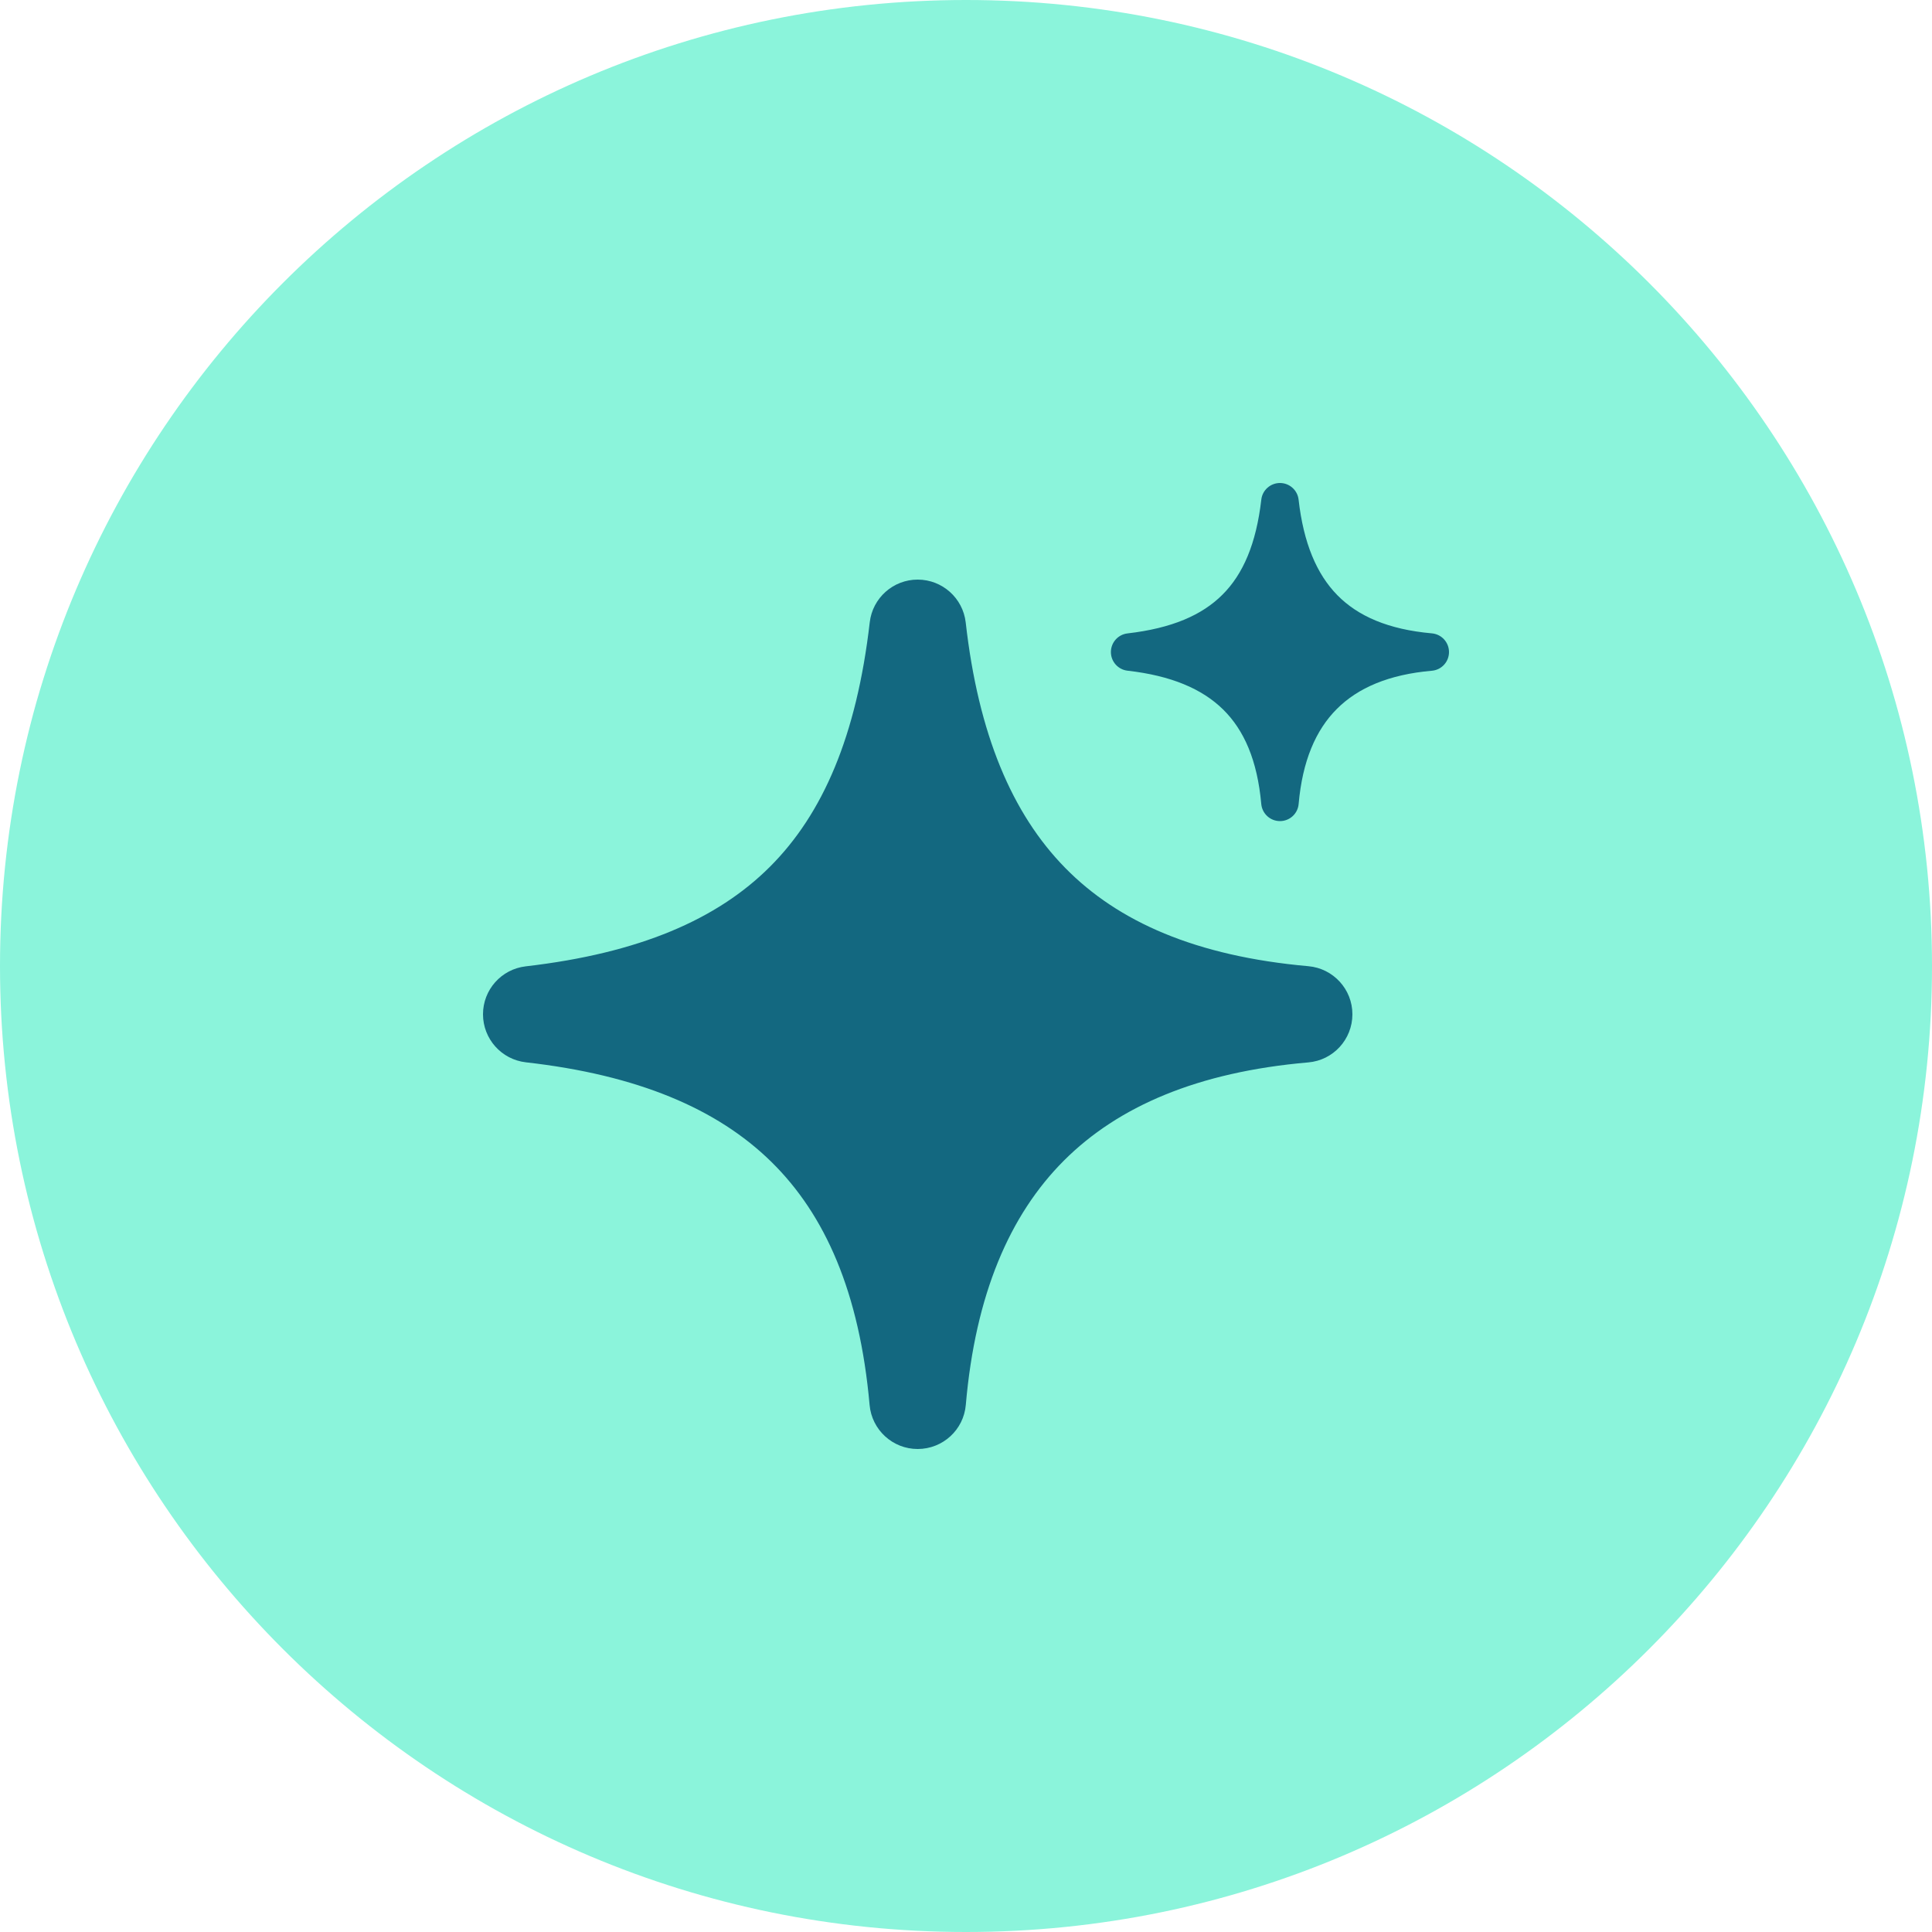
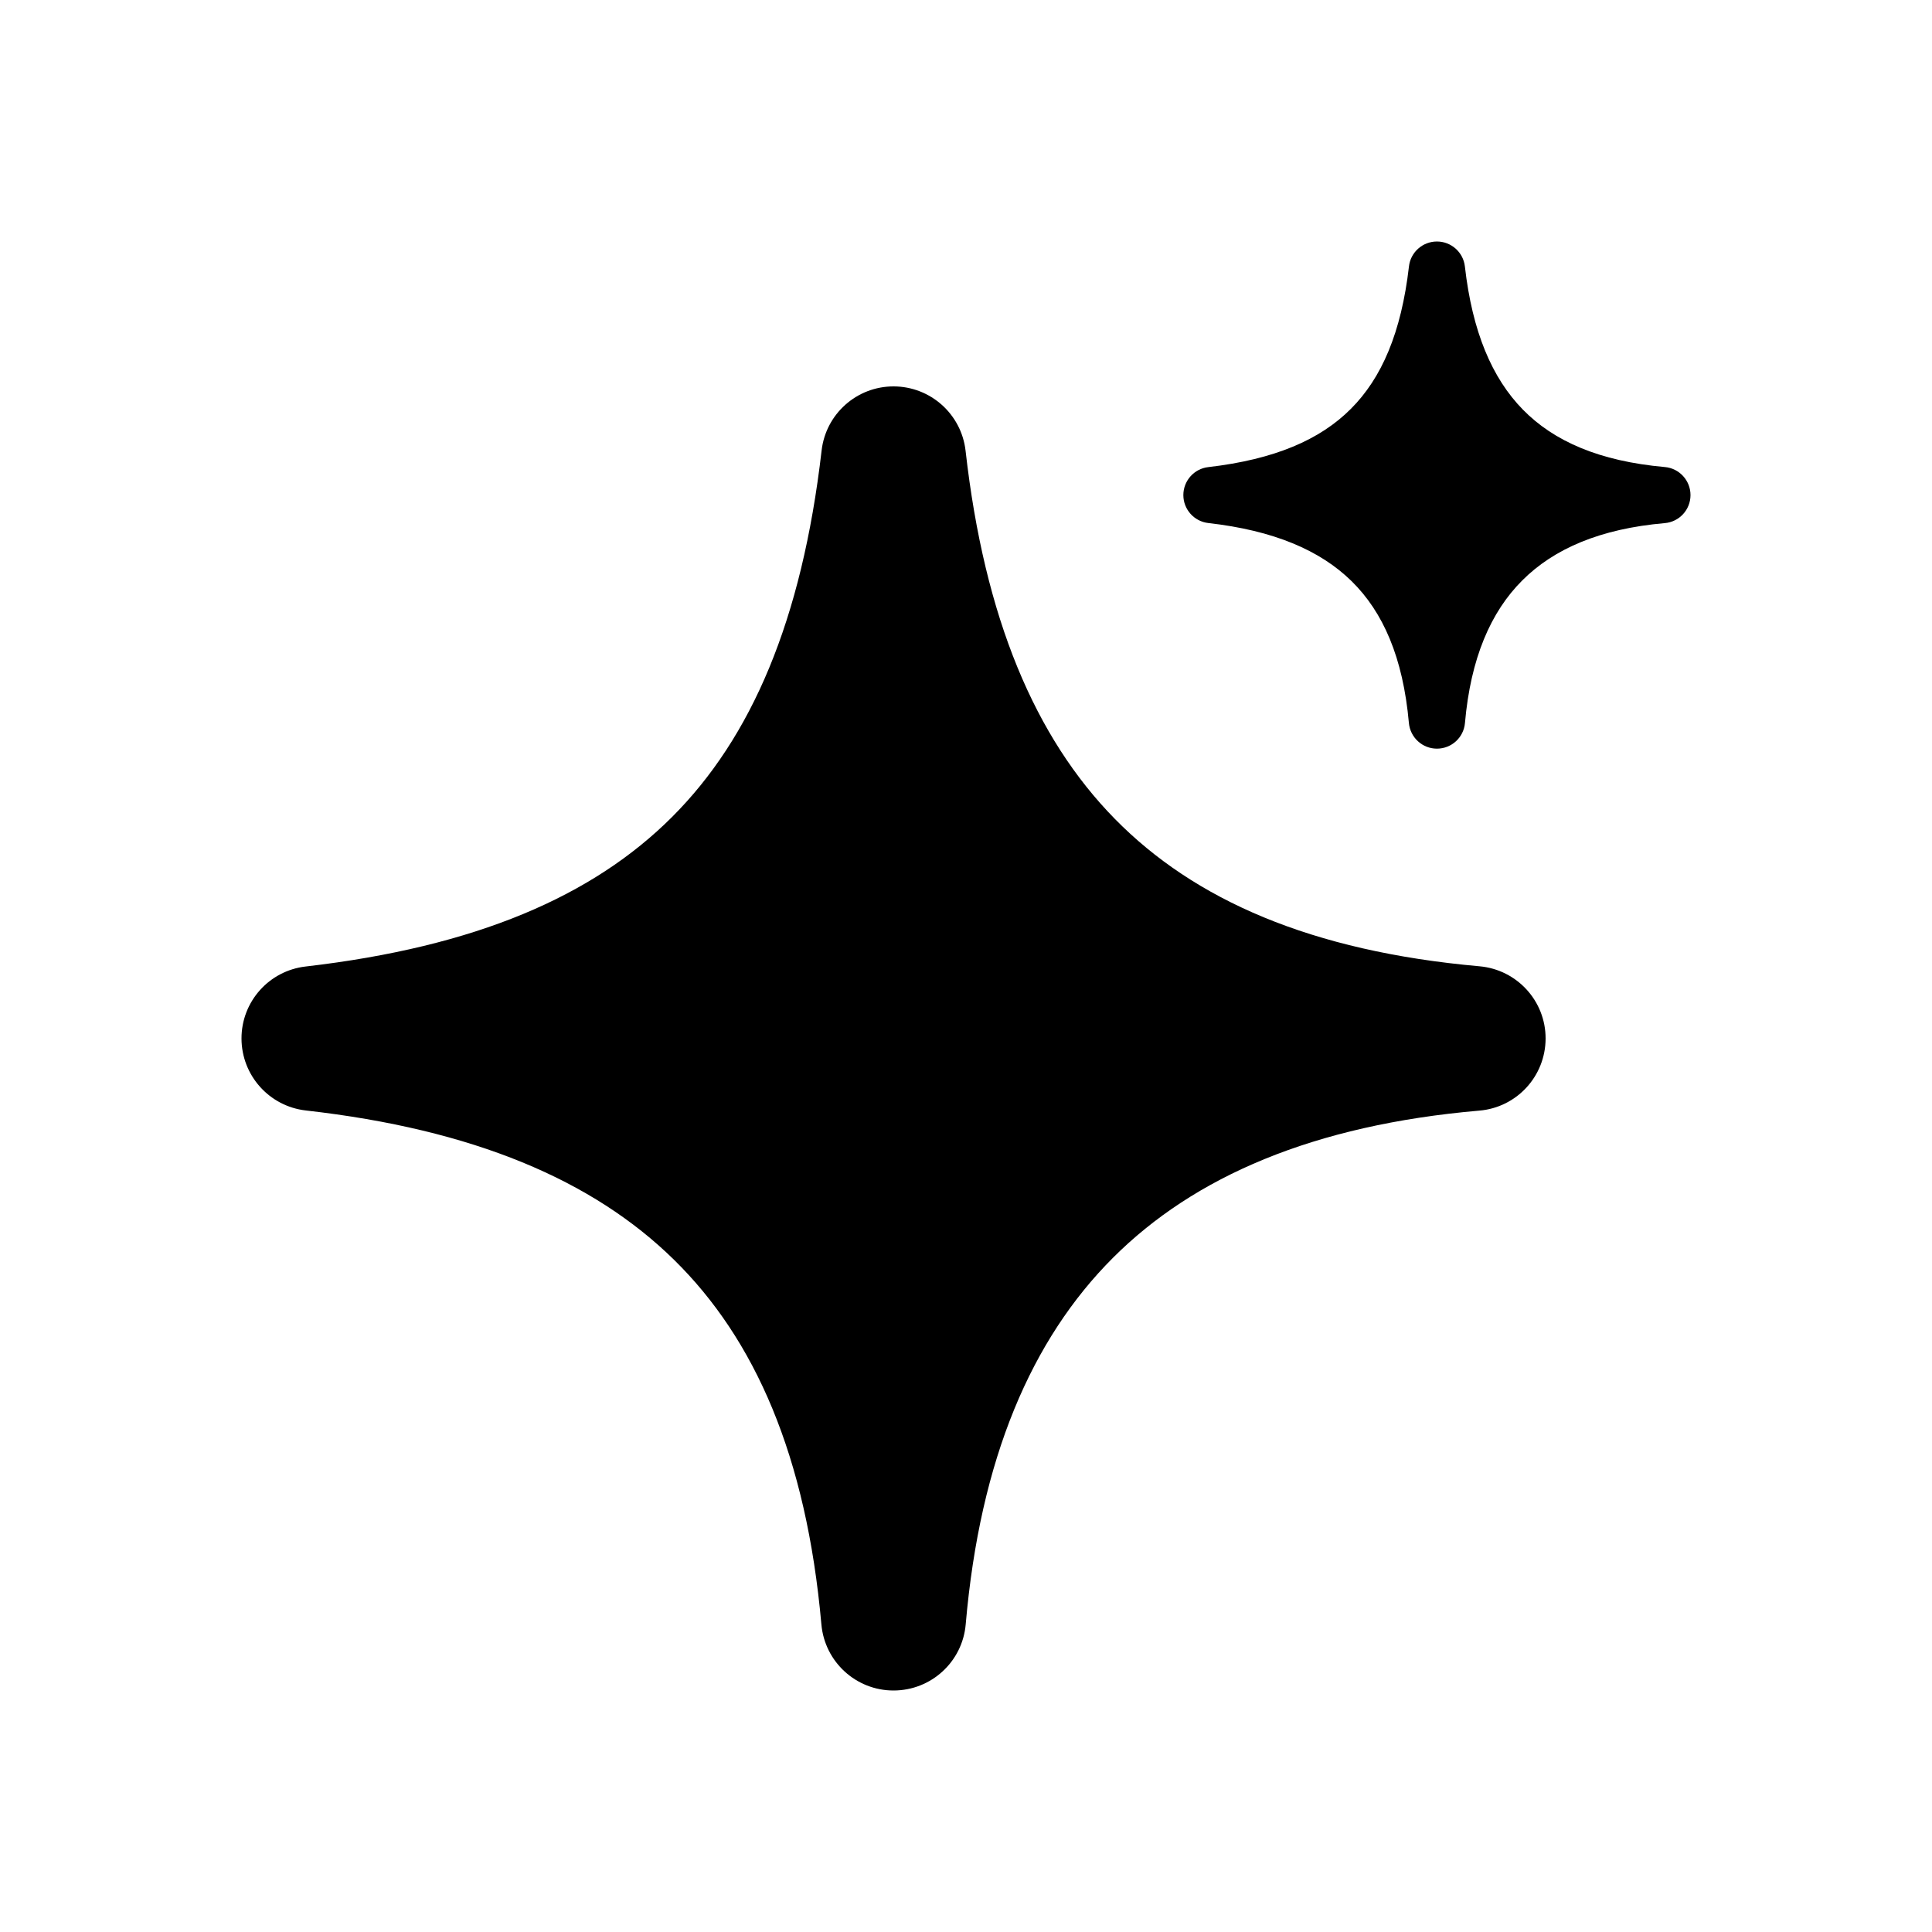
- <svg xmlns="http://www.w3.org/2000/svg" width="40" height="40" viewBox="0 0 40 40" fill="none">
-   <rect width="40" height="40" rx="20" fill="#8BF4DB" />
-   <path d="M26.886 10.345C26.864 10.149 26.698 10 26.5 10C26.303 10 26.136 10.148 26.114 10.344C26.008 11.259 25.737 11.886 25.311 12.311C24.886 12.737 24.259 13.008 23.344 13.114C23.148 13.136 23 13.303 23 13.5C23 13.698 23.149 13.864 23.345 13.886C24.244 13.988 24.886 14.26 25.322 14.688C25.756 15.114 26.032 15.74 26.113 16.645C26.131 16.846 26.299 17 26.5 17C26.702 17 26.87 16.846 26.887 16.645C26.965 15.755 27.241 15.114 27.678 14.678C28.114 14.241 28.755 13.964 29.645 13.887C29.846 13.87 30 13.702 30 13.5C30 13.299 29.846 13.13 29.645 13.113C28.74 13.032 28.114 12.756 27.688 12.322C27.26 11.886 26.988 11.244 26.886 10.345Z" fill="#136880" />
-   <path d="M19.994 12.887C19.936 12.382 19.509 12.001 19.001 12C18.493 11.999 18.065 12.38 18.007 12.885C17.735 15.236 17.037 16.849 15.943 17.943C14.849 19.037 13.236 19.735 10.885 20.007C10.38 20.065 9.999 20.493 10 21.001C10.001 21.509 10.382 21.936 10.887 21.994C13.199 22.255 14.848 22.953 15.97 24.055C17.086 25.151 17.797 26.761 18.004 29.088C18.05 29.605 18.483 30.001 19.001 30C19.52 29.999 19.952 29.603 19.996 29.086C20.194 26.798 20.905 25.151 22.028 24.028C23.151 22.905 24.798 22.194 27.086 21.996C27.603 21.952 27.999 21.52 28 21.001C28.001 20.483 27.605 20.05 27.088 20.004C24.761 19.797 23.151 19.086 22.055 17.97C20.953 16.848 20.255 15.199 19.994 12.887Z" fill="#136880" />
+ <svg xmlns="http://www.w3.org/2000/svg" width="24" height="24" viewBox="0 0 24 24" fill="none">
+   <g transform="translate(-6 -6) scale(0.9)">
+     <path d="M26.886 10.345C26.864 10.149 26.698 10 26.5 10C26.303 10 26.136 10.148 26.114 10.344C26.008 11.259 25.737 11.886 25.311 12.311C24.886 12.737 24.259 13.008 23.344 13.114C23.148 13.136 23 13.303 23 13.5C23 13.698 23.149 13.864 23.345 13.886C24.244 13.988 24.886 14.26 25.322 14.688C25.756 15.114 26.032 15.74 26.113 16.645C26.131 16.846 26.299 17 26.5 17C26.702 17 26.87 16.846 26.887 16.645C26.965 15.755 27.241 15.114 27.678 14.678C28.114 14.241 28.755 13.964 29.645 13.887C29.846 13.87 30 13.702 30 13.5C30 13.299 29.846 13.13 29.645 13.113C28.74 13.032 28.114 12.756 27.688 12.322C27.26 11.886 26.988 11.244 26.886 10.345Z" fill="currentColor" />
+     <path d="M19.994 12.887C19.936 12.382 19.509 12.001 19.001 12C18.493 11.999 18.065 12.38 18.007 12.885C17.735 15.236 17.037 16.849 15.943 17.943C14.849 19.037 13.236 19.735 10.885 20.007C10.38 20.065 9.999 20.493 10 21.001C10.001 21.509 10.382 21.936 10.887 21.994C13.199 22.255 14.848 22.953 15.97 24.055C17.086 25.151 17.797 26.761 18.004 29.088C18.05 29.605 18.483 30.001 19.001 30C19.52 29.999 19.952 29.603 19.996 29.086C20.194 26.798 20.905 25.151 22.028 24.028C23.151 22.905 24.798 22.194 27.086 21.996C27.603 21.952 27.999 21.52 28 21.001C28.001 20.483 27.605 20.05 27.088 20.004C24.761 19.797 23.151 19.086 22.055 17.97C20.953 16.848 20.255 15.199 19.994 12.887Z" fill="currentColor" />
+   </g>
</svg>
